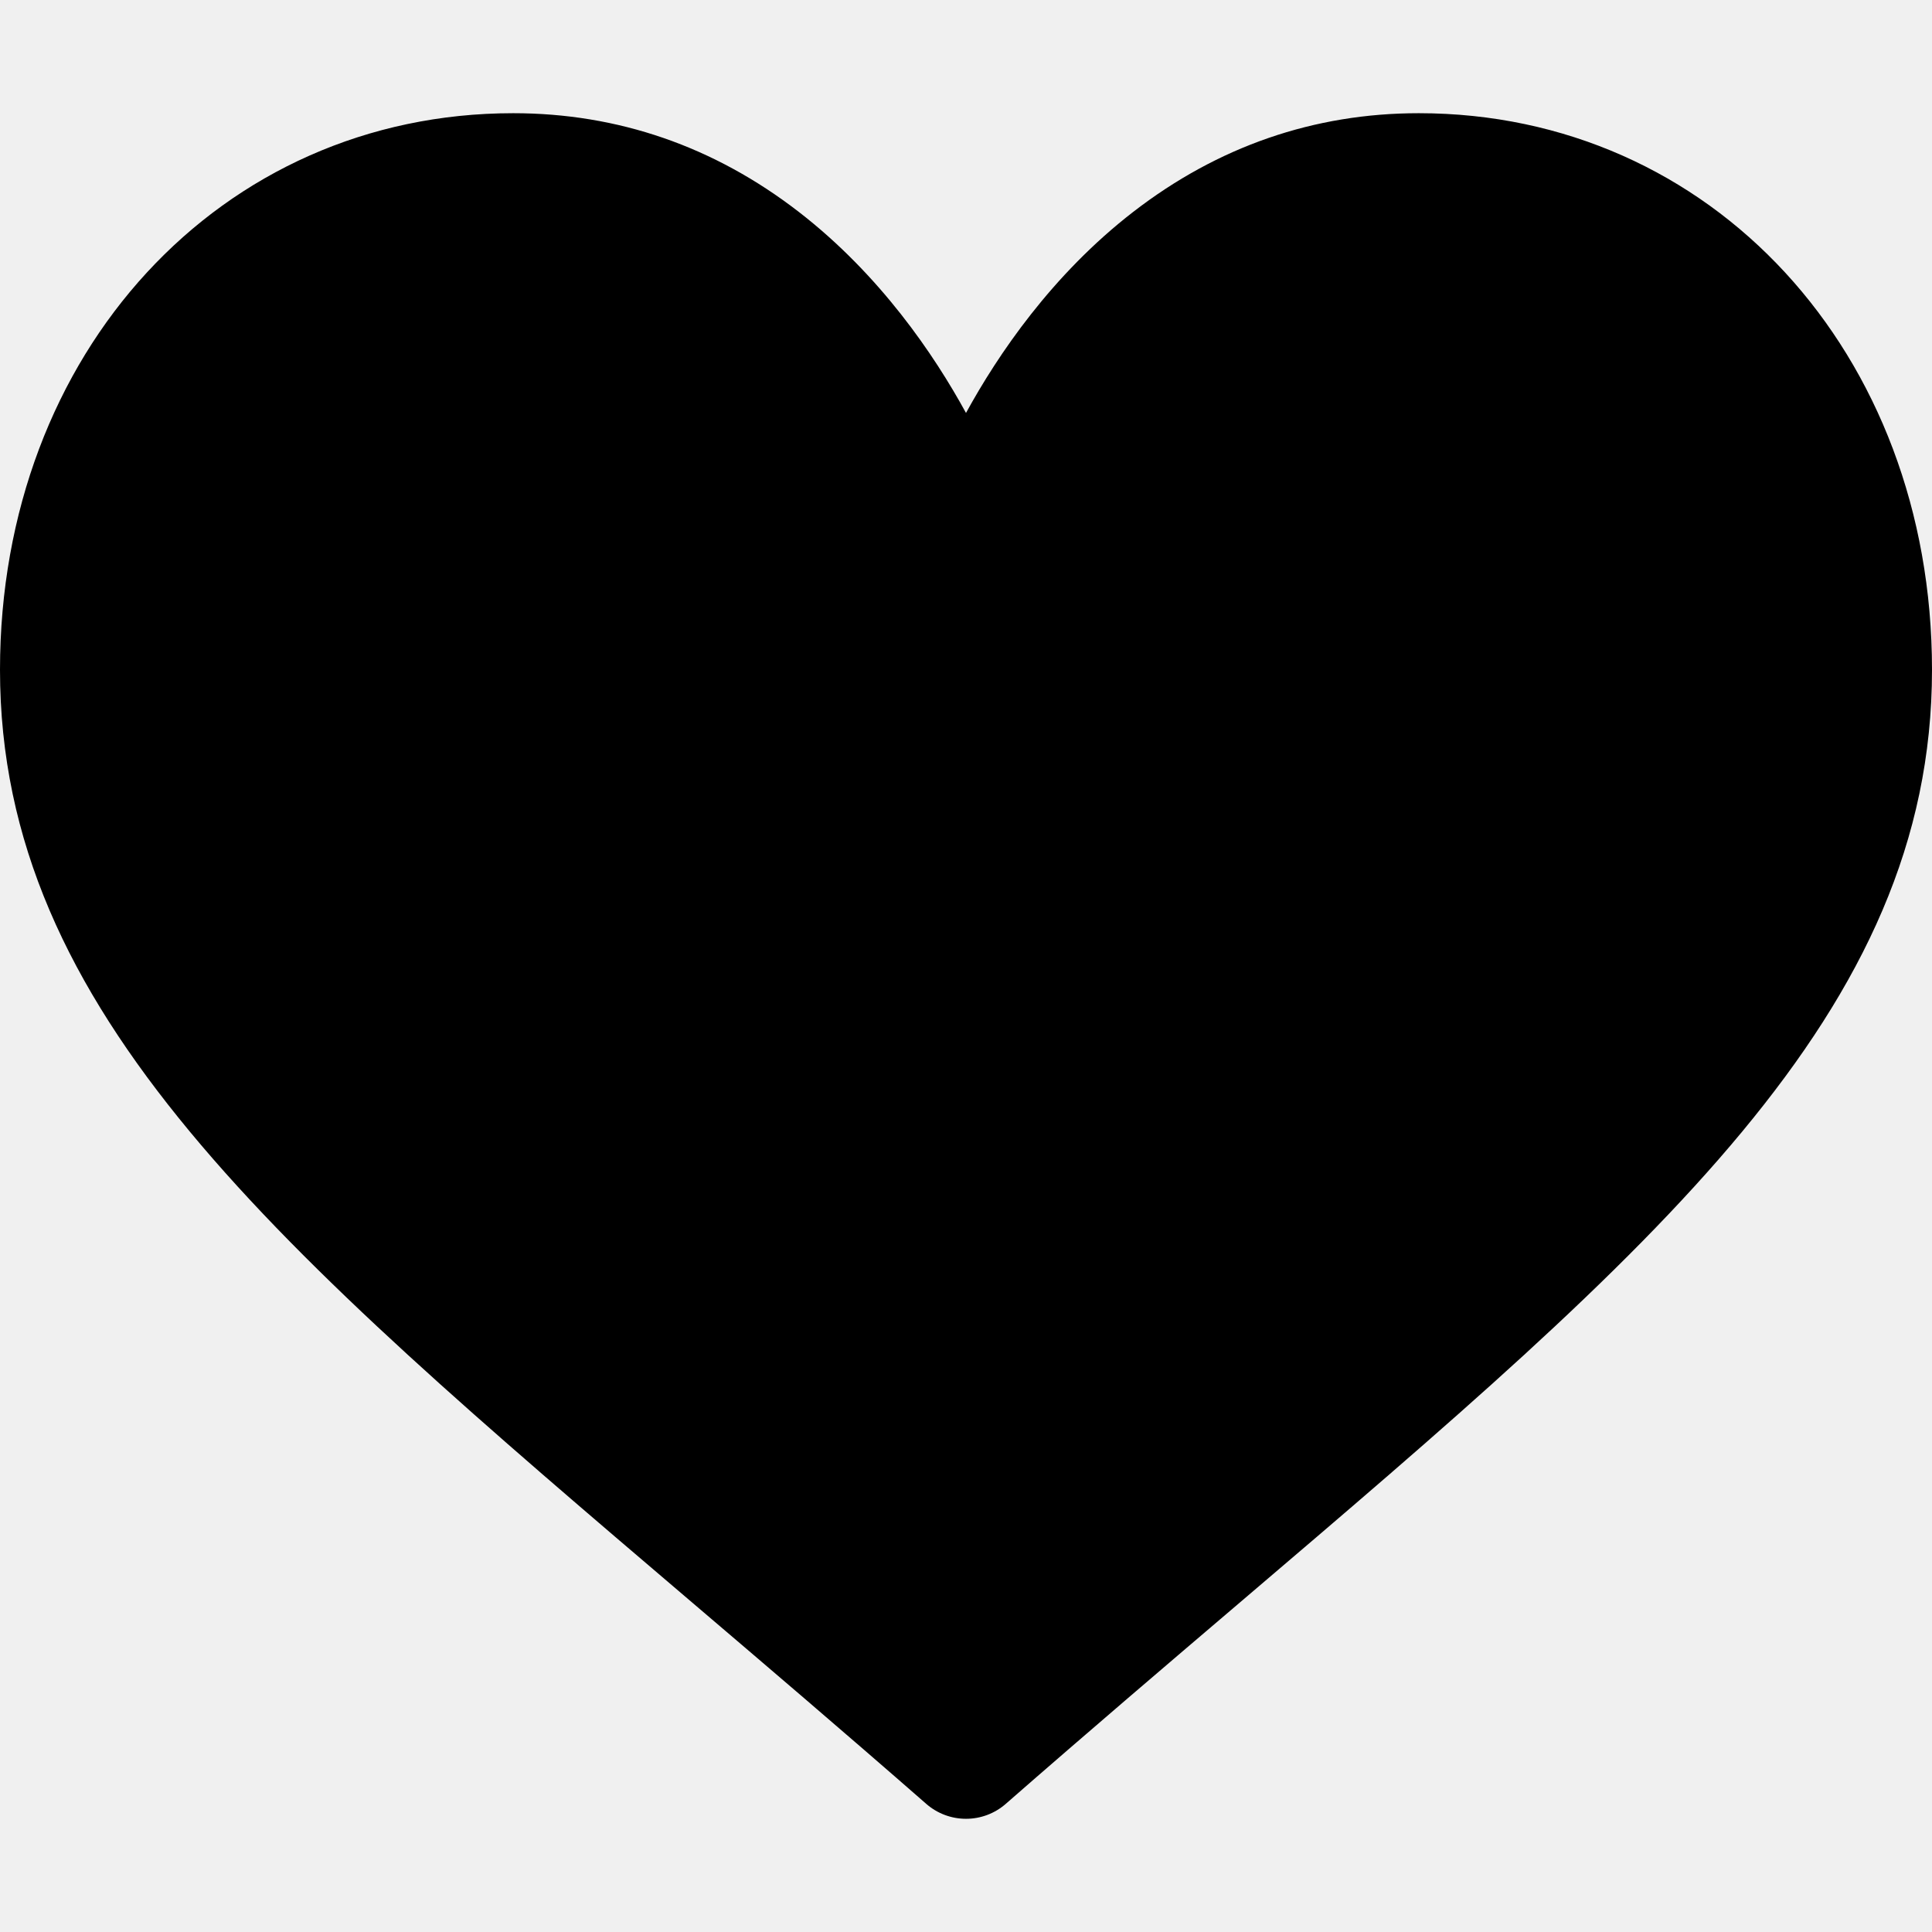
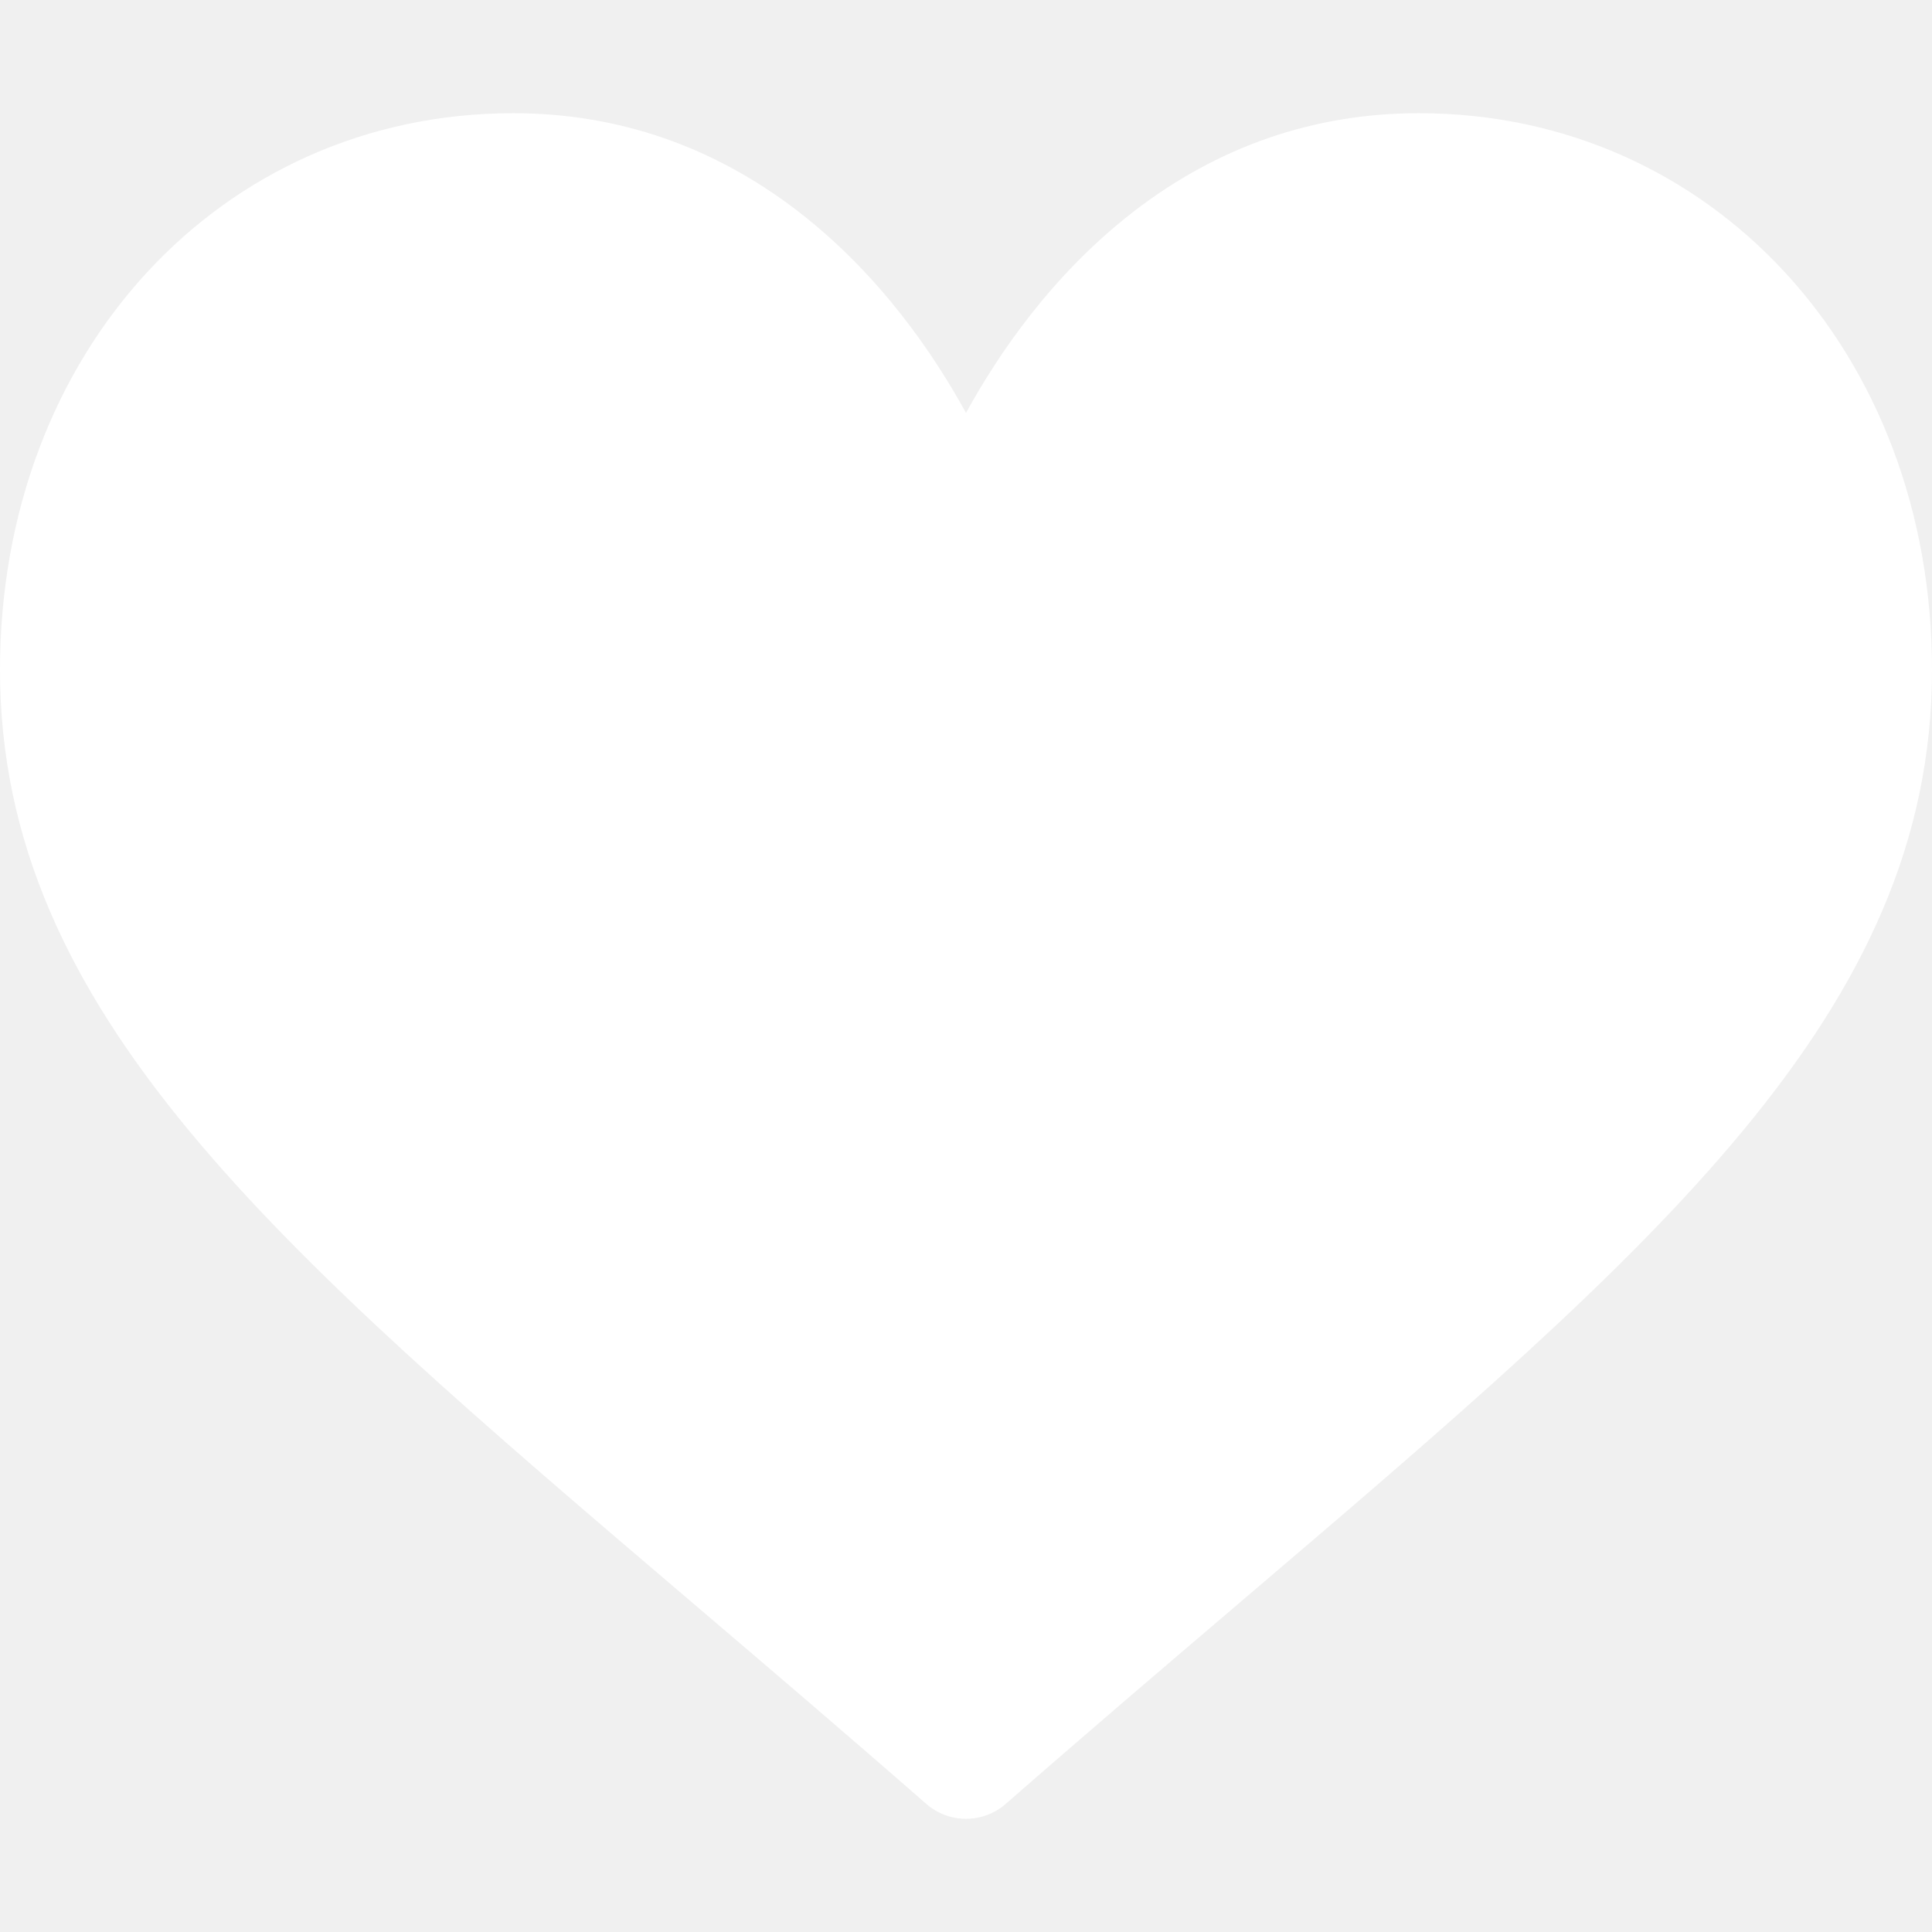
<svg xmlns="http://www.w3.org/2000/svg" version="1.1" id="Capa_1" x="0px" y="0px" viewBox="0 0 512 512" style="enable-background:new 0 0 512 512;" xml:space="preserve">
  <g>
    <g>
-       <path d="M376,30c-27.783,0-53.255,8.804-75.707,26.168c-21.525,16.647-35.856,37.85-44.293,53.268    c-8.437-15.419-22.768-36.621-44.293-53.268C189.255,38.804,163.783,30,136,30C58.468,30,0,93.417,0,177.514    c0,90.854,72.943,153.015,183.369,247.118c18.752,15.981,40.007,34.095,62.099,53.414C248.38,480.596,252.12,482,256,482    s7.62-1.404,10.532-3.953c22.094-19.322,43.348-37.435,62.111-53.425C439.057,330.529,512,268.368,512,177.514    C512,93.417,453.532,30,376,30z" />
+       <path fill="white" d="M376,30c-27.783,0-53.255,8.804-75.707,26.168c-21.525,16.647-35.856,37.85-44.293,53.268    c-8.437-15.419-22.768-36.621-44.293-53.268C189.255,38.804,163.783,30,136,30C58.468,30,0,93.417,0,177.514    c0,90.854,72.943,153.015,183.369,247.118c18.752,15.981,40.007,34.095,62.099,53.414C248.38,480.596,252.12,482,256,482    s7.62-1.404,10.532-3.953c22.094-19.322,43.348-37.435,62.111-53.425C439.057,330.529,512,268.368,512,177.514    C512,93.417,453.532,30,376,30z" />
    </g>
  </g>
  <g>
</g>
  <g>
</g>
  <g>
</g>
  <g>
</g>
  <g>
</g>
  <g>
</g>
  <g>
</g>
  <g>
</g>
  <g>
</g>
  <g>
</g>
  <g>
</g>
  <g>
</g>
  <g>
</g>
  <g>
</g>
  <g>
</g>
</svg>
